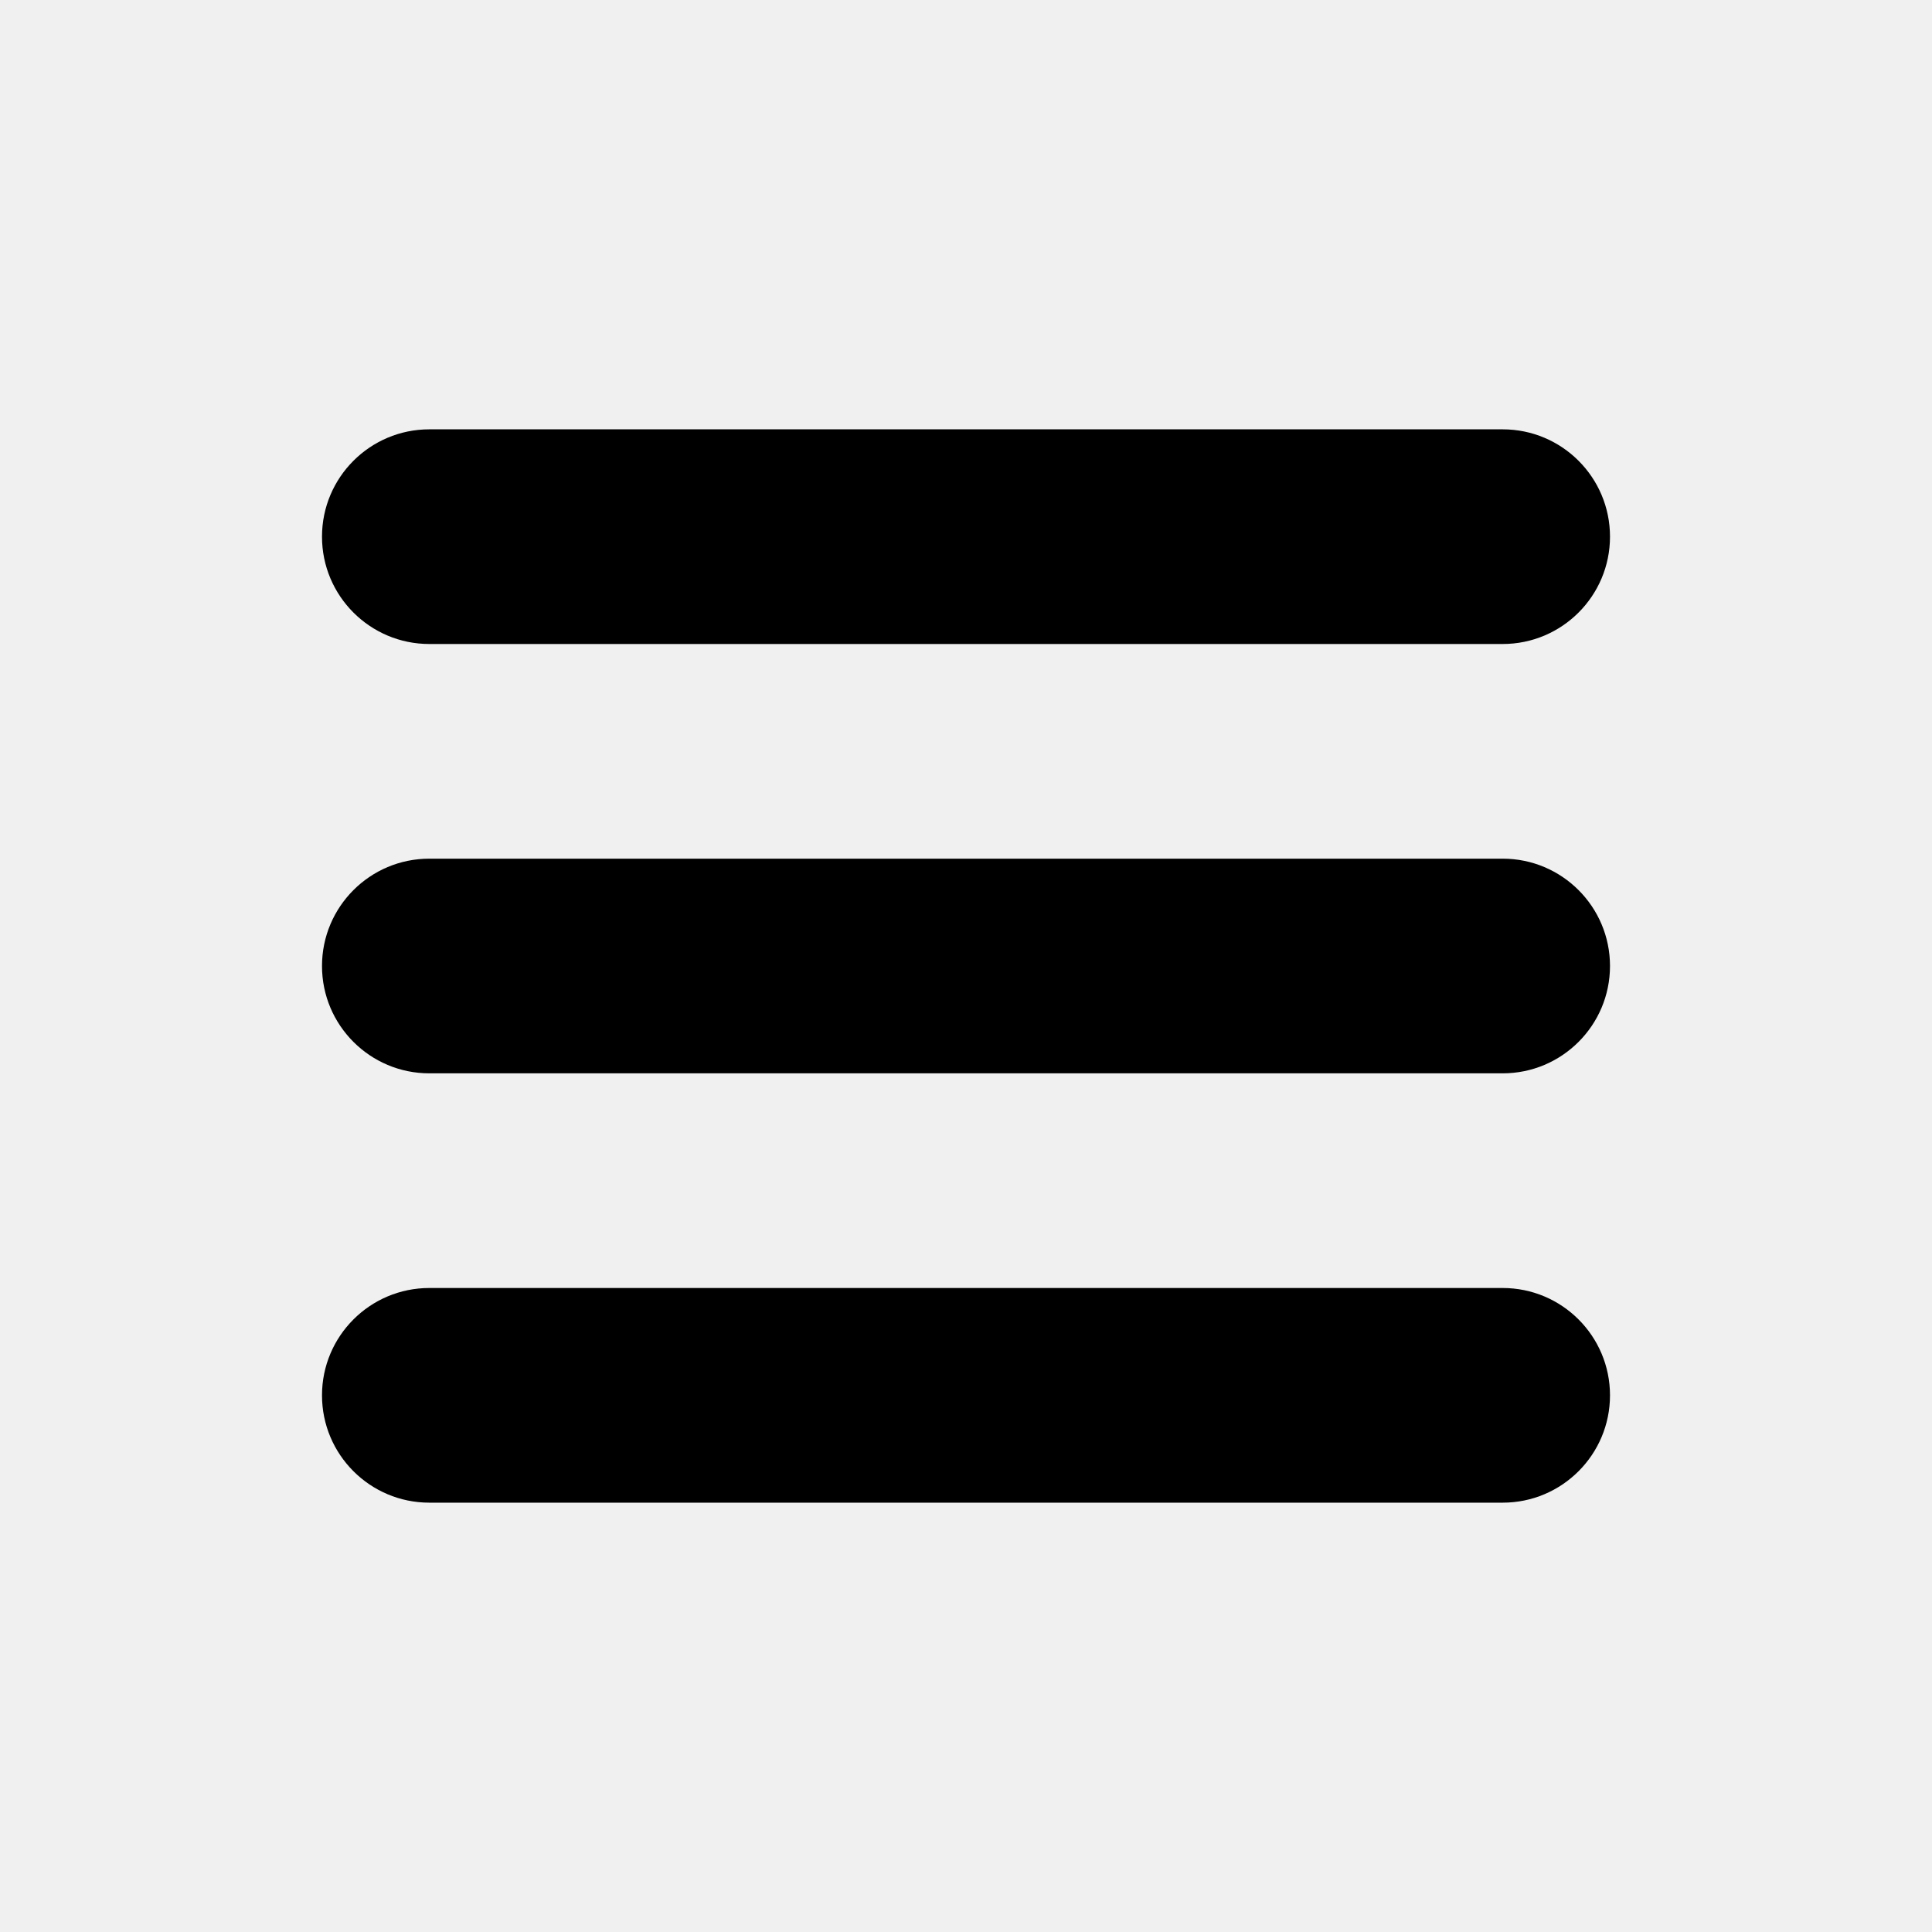
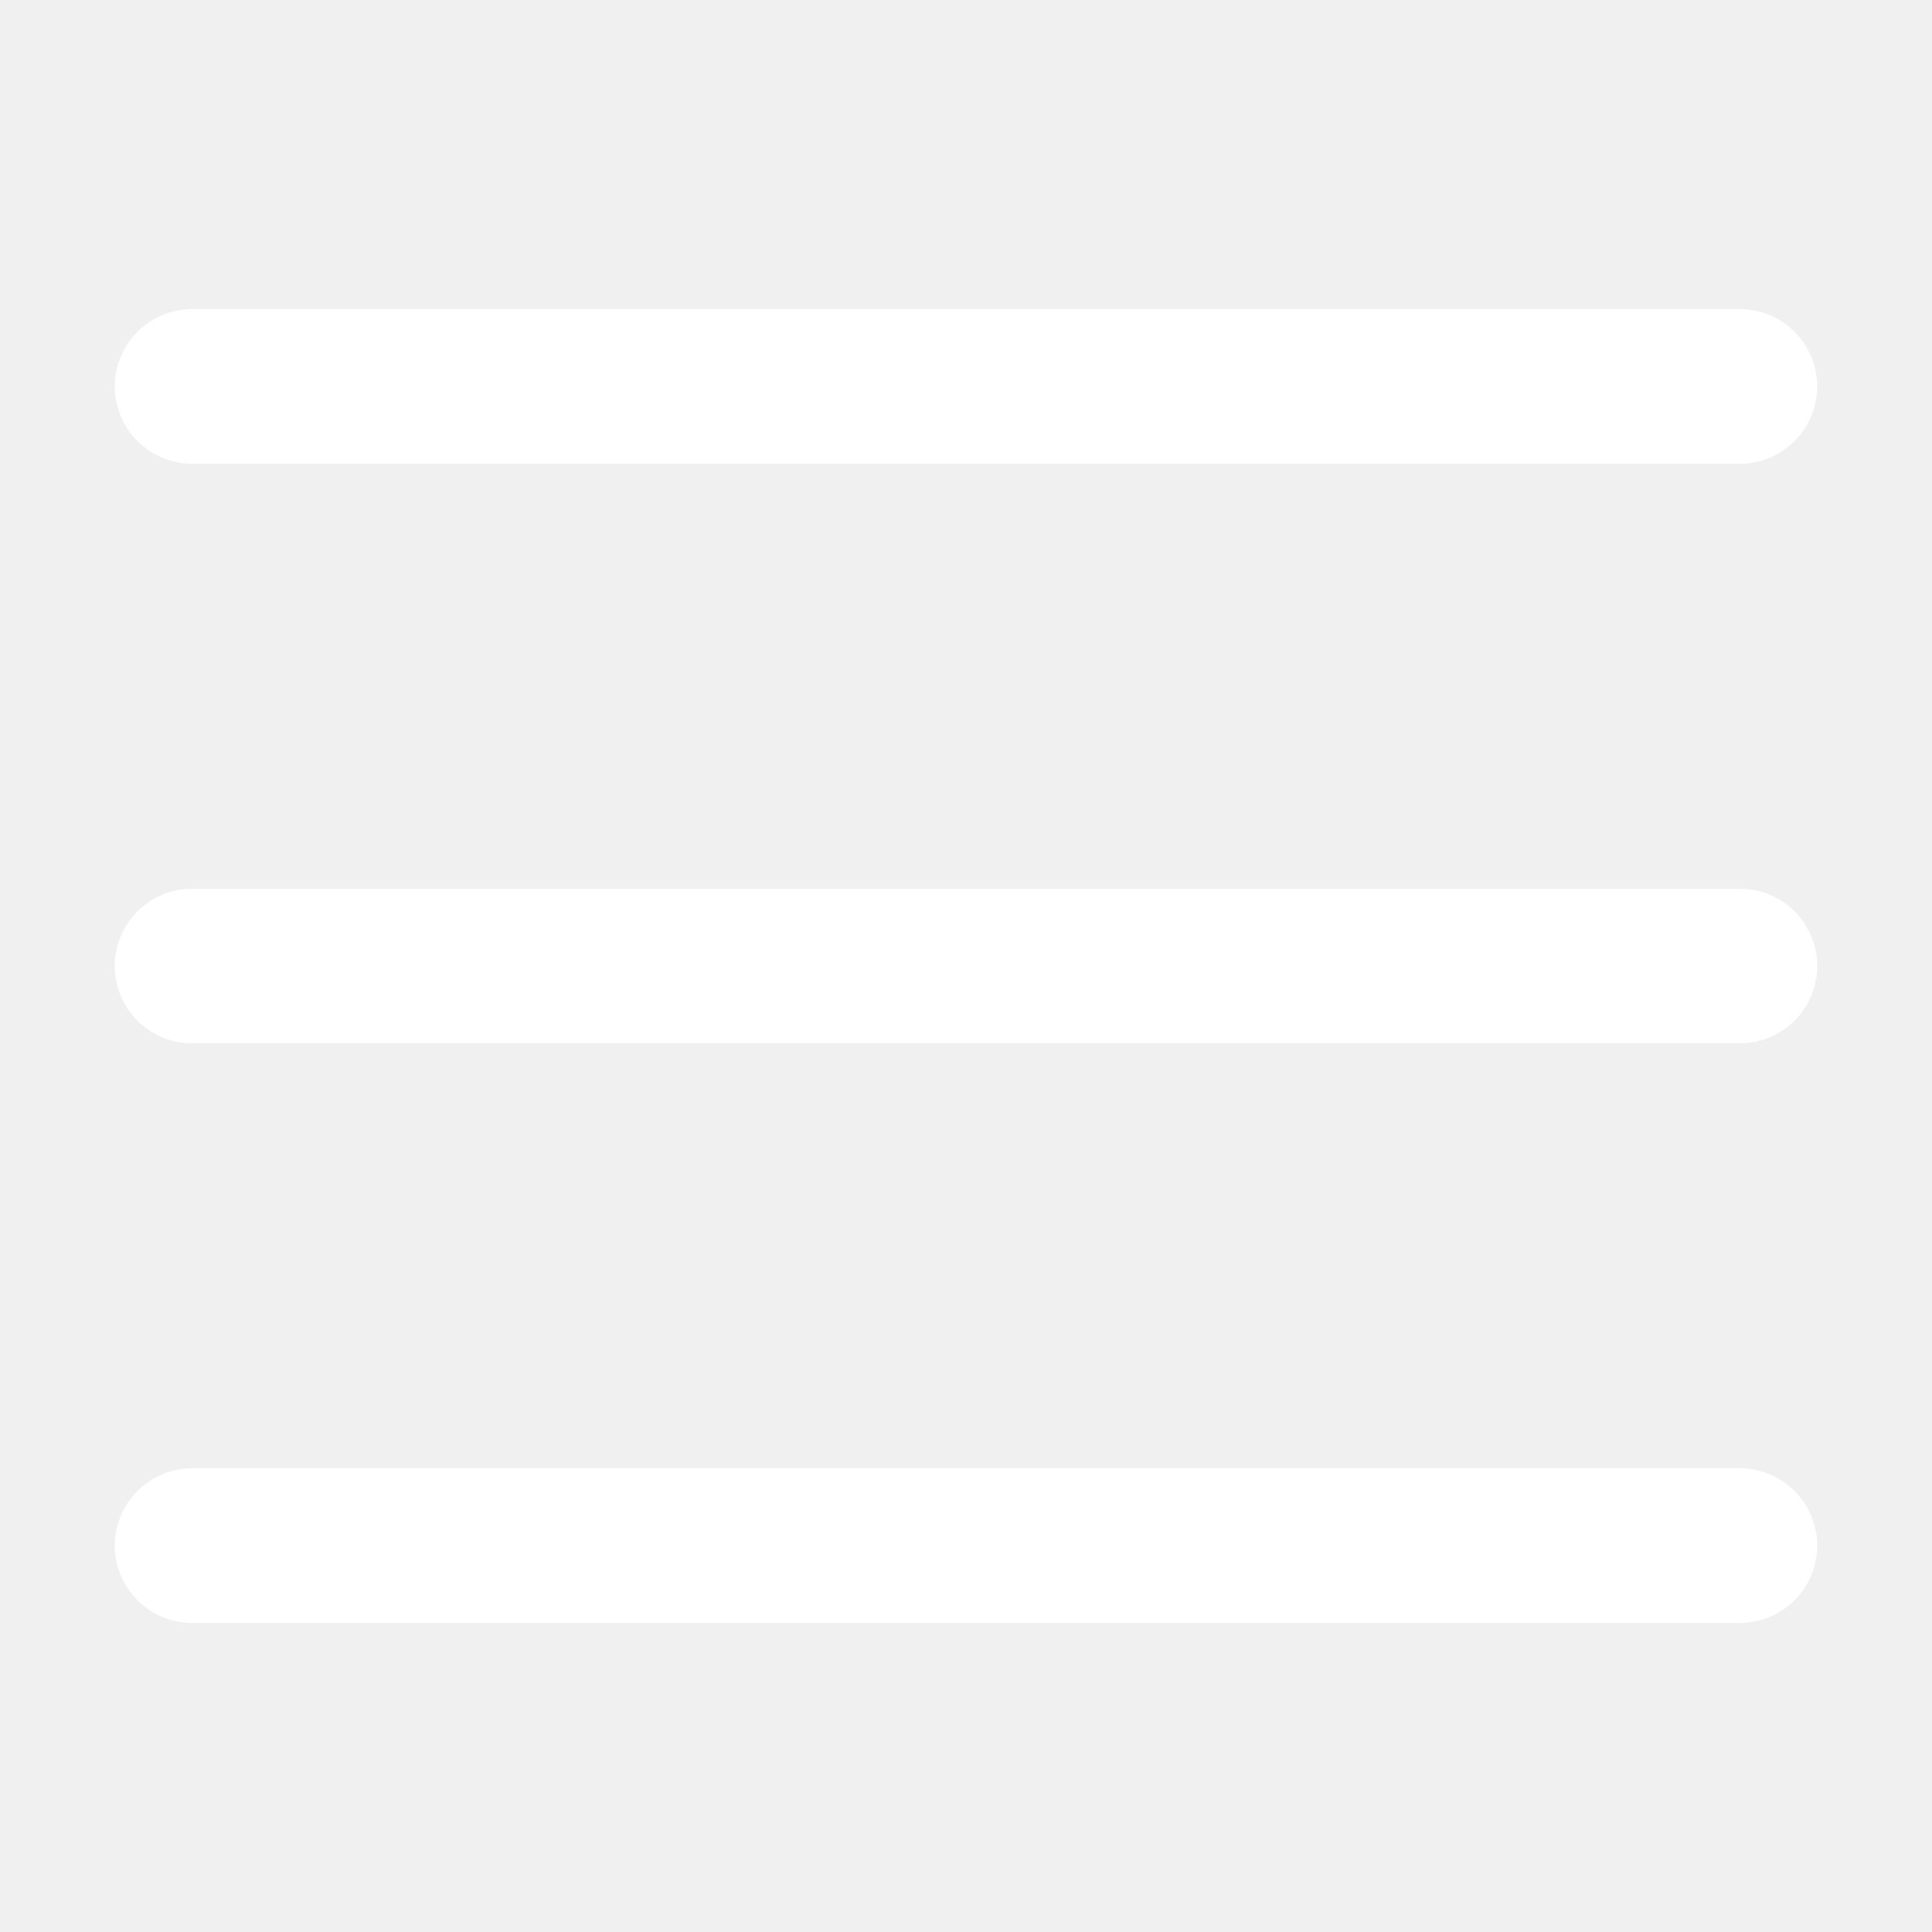
- <svg xmlns="http://www.w3.org/2000/svg" viewBox="0 0 72 72" width="128px" height="128px">
-   <path d="M56 48c2.209 0 4 1.791 4 4 0 2.209-1.791 4-4 4-1.202 0-38.798 0-40 0-2.209 0-4-1.791-4-4 0-2.209 1.791-4 4-4C17.202 48 54.798 48 56 48zM56 32c2.209 0 4 1.791 4 4 0 2.209-1.791 4-4 4-1.202 0-38.798 0-40 0-2.209 0-4-1.791-4-4 0-2.209 1.791-4 4-4C17.202 32 54.798 32 56 32zM56 16c2.209 0 4 1.791 4 4 0 2.209-1.791 4-4 4-1.202 0-38.798 0-40 0-2.209 0-4-1.791-4-4 0-2.209 1.791-4 4-4C17.202 16 54.798 16 56 16z" />
+ <svg xmlns="http://www.w3.org/2000/svg" viewBox="0,0,256,256" width="150px" height="150px">
+   <g fill="#ffffff" fill-rule="nonzero" stroke="none" stroke-width="1" stroke-linecap="butt" stroke-linejoin="miter" stroke-miterlimit="10" stroke-dasharray="" stroke-dashoffset="0" font-family="none" font-weight="none" font-size="none" text-anchor="none" style="mix-blend-mode: normal">
+     <g transform="scale(5.12,5.12)">
+       <path d="M5,8c-0.721,-0.01 -1.392,0.369 -1.756,0.992c-0.364,0.623 -0.364,1.394 0,2.017c0.364,0.623 1.034,1.002 1.756,0.992h40c0.721,0.01 1.392,-0.369 1.756,-0.992c0.364,-0.623 0.364,-1.394 0,-2.017c-0.364,-0.623 -1.034,-1.002 -1.756,-0.992zM5,23c-0.721,-0.01 -1.392,0.369 -1.756,0.992c-0.364,0.623 -0.364,1.394 0,2.017c0.364,0.623 1.034,1.002 1.756,0.992h40c0.721,0.01 1.392,-0.369 1.756,-0.992c0.364,-0.623 0.364,-1.394 0,-2.017c-0.364,-0.623 -1.034,-1.002 -1.756,-0.992zM5,38c-0.721,-0.01 -1.392,0.369 -1.756,0.992c-0.364,0.623 -0.364,1.394 0,2.017c0.364,0.623 1.034,1.002 1.756,0.992h40c0.721,0.01 1.392,-0.369 1.756,-0.992c0.364,-0.623 0.364,-1.394 0,-2.017c-0.364,-0.623 -1.034,-1.002 -1.756,-0.992z" />
+     </g>
+   </g>
</svg>
